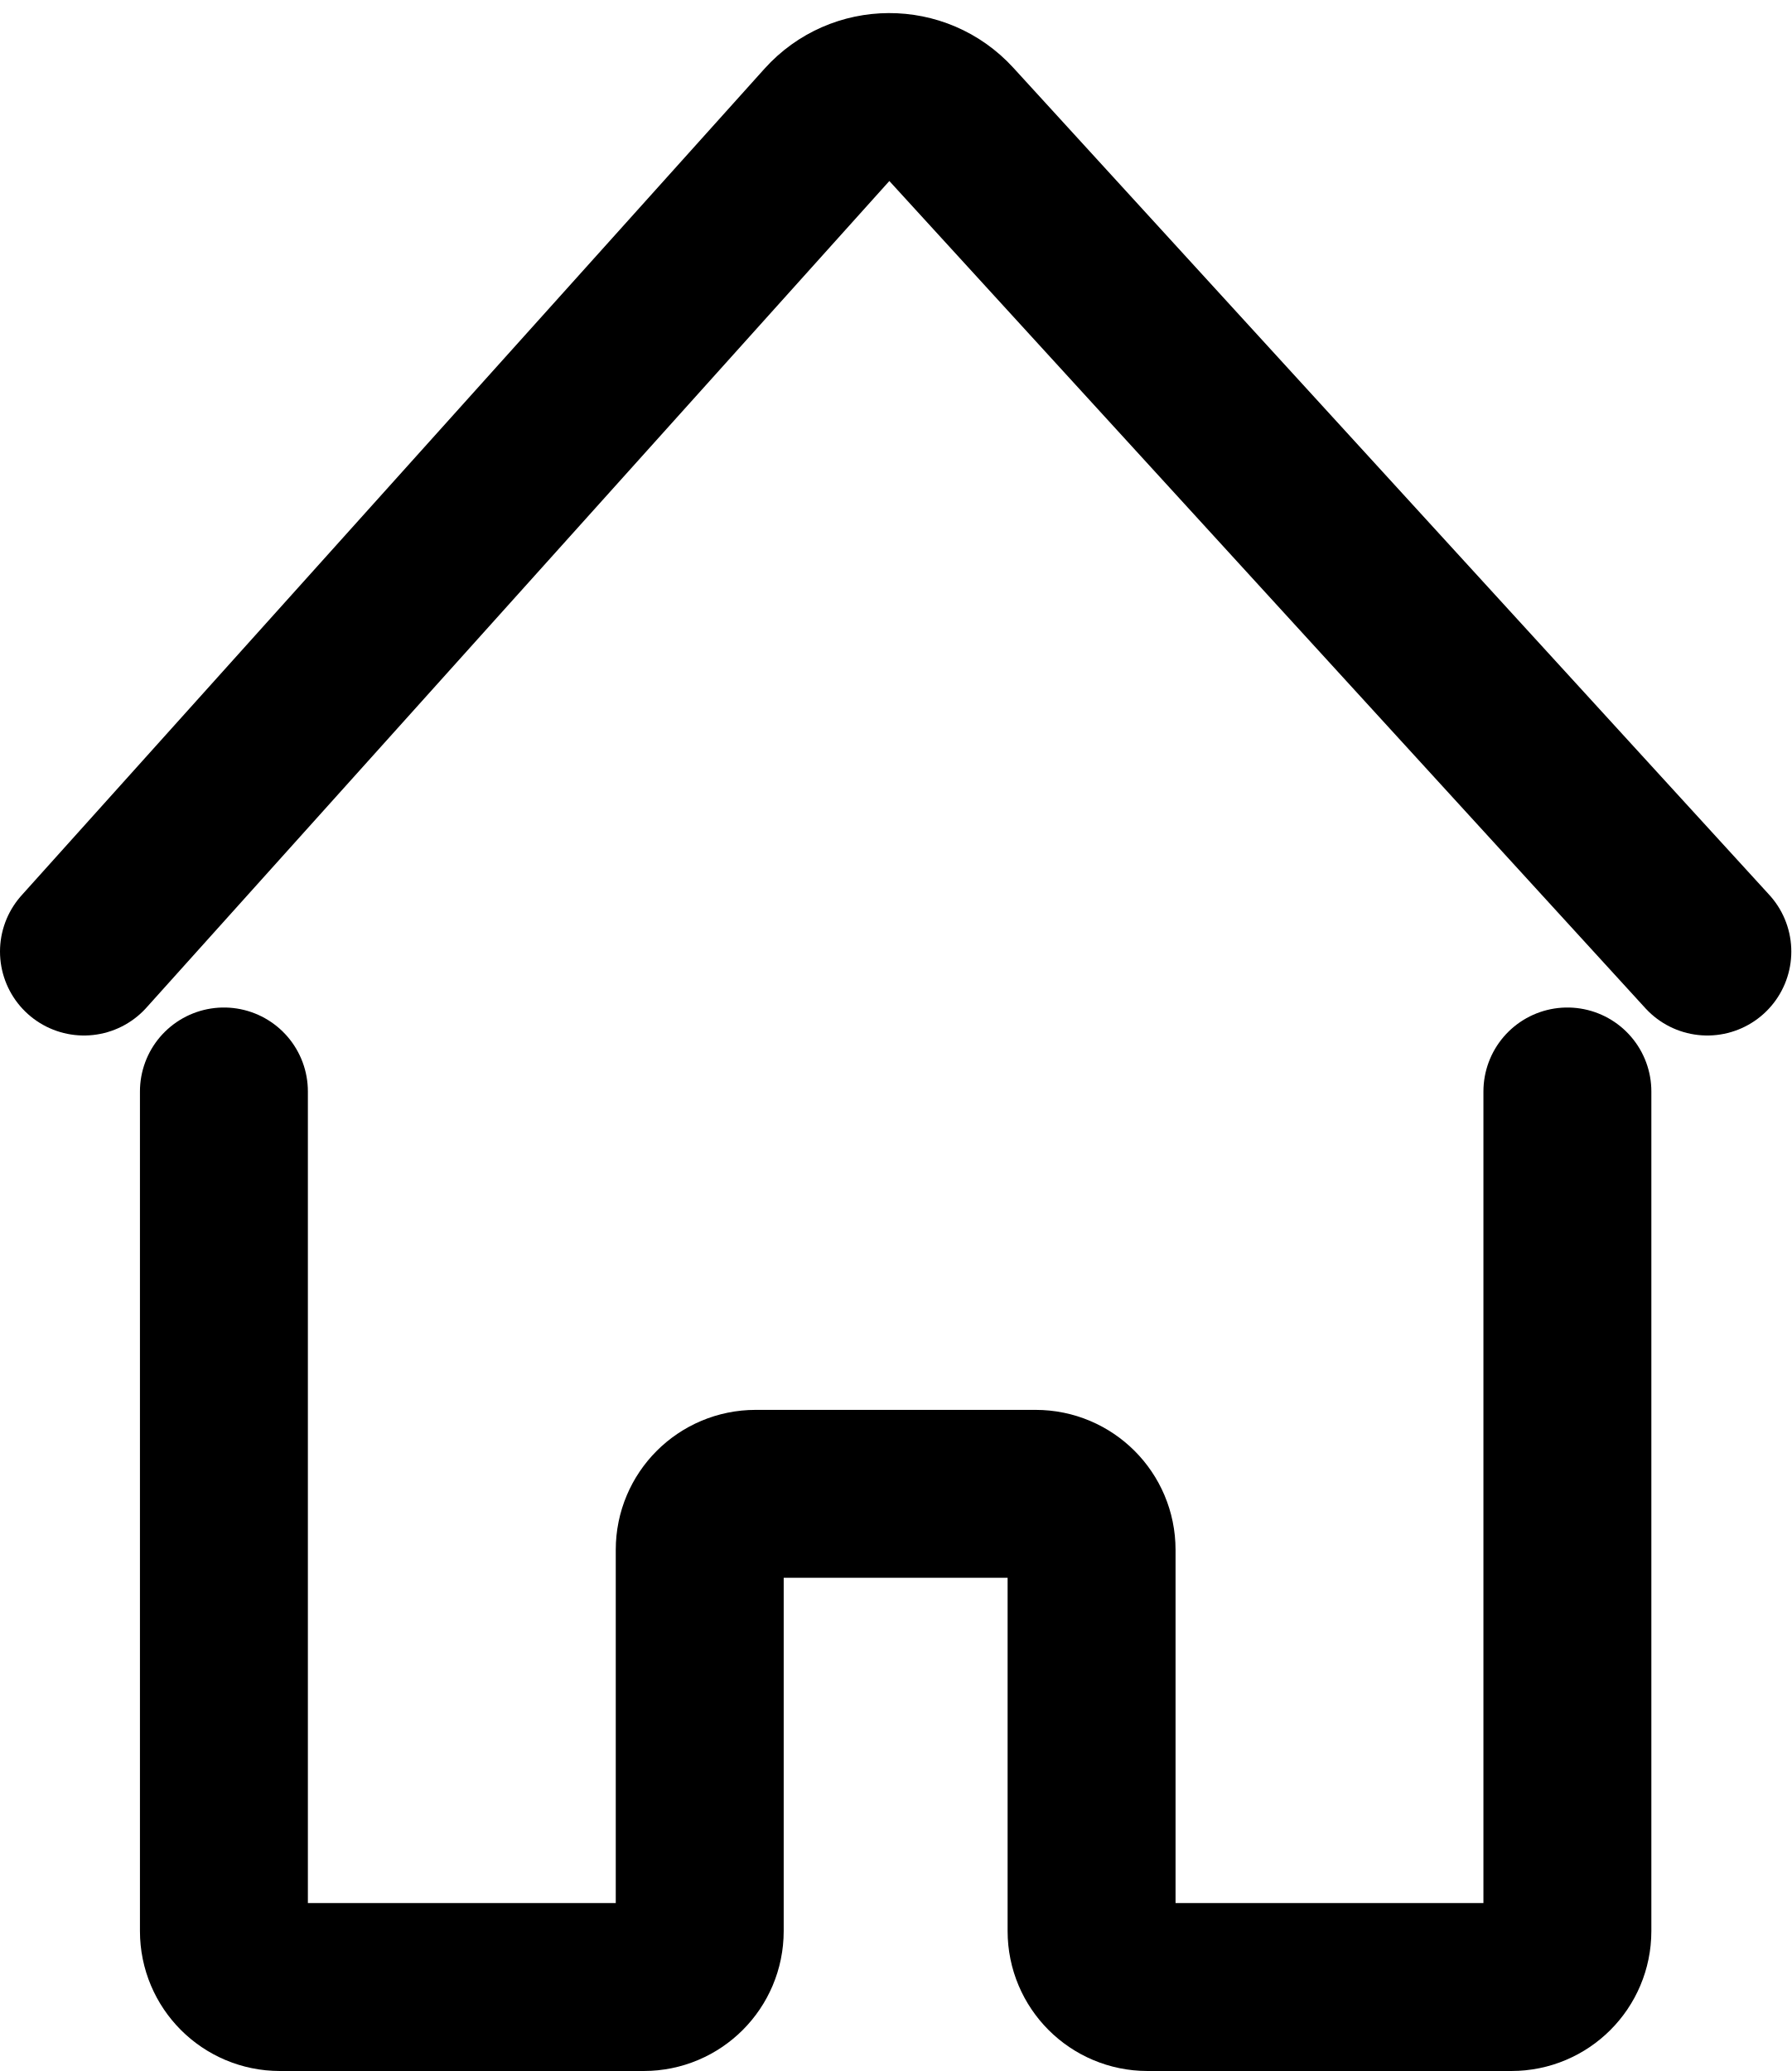
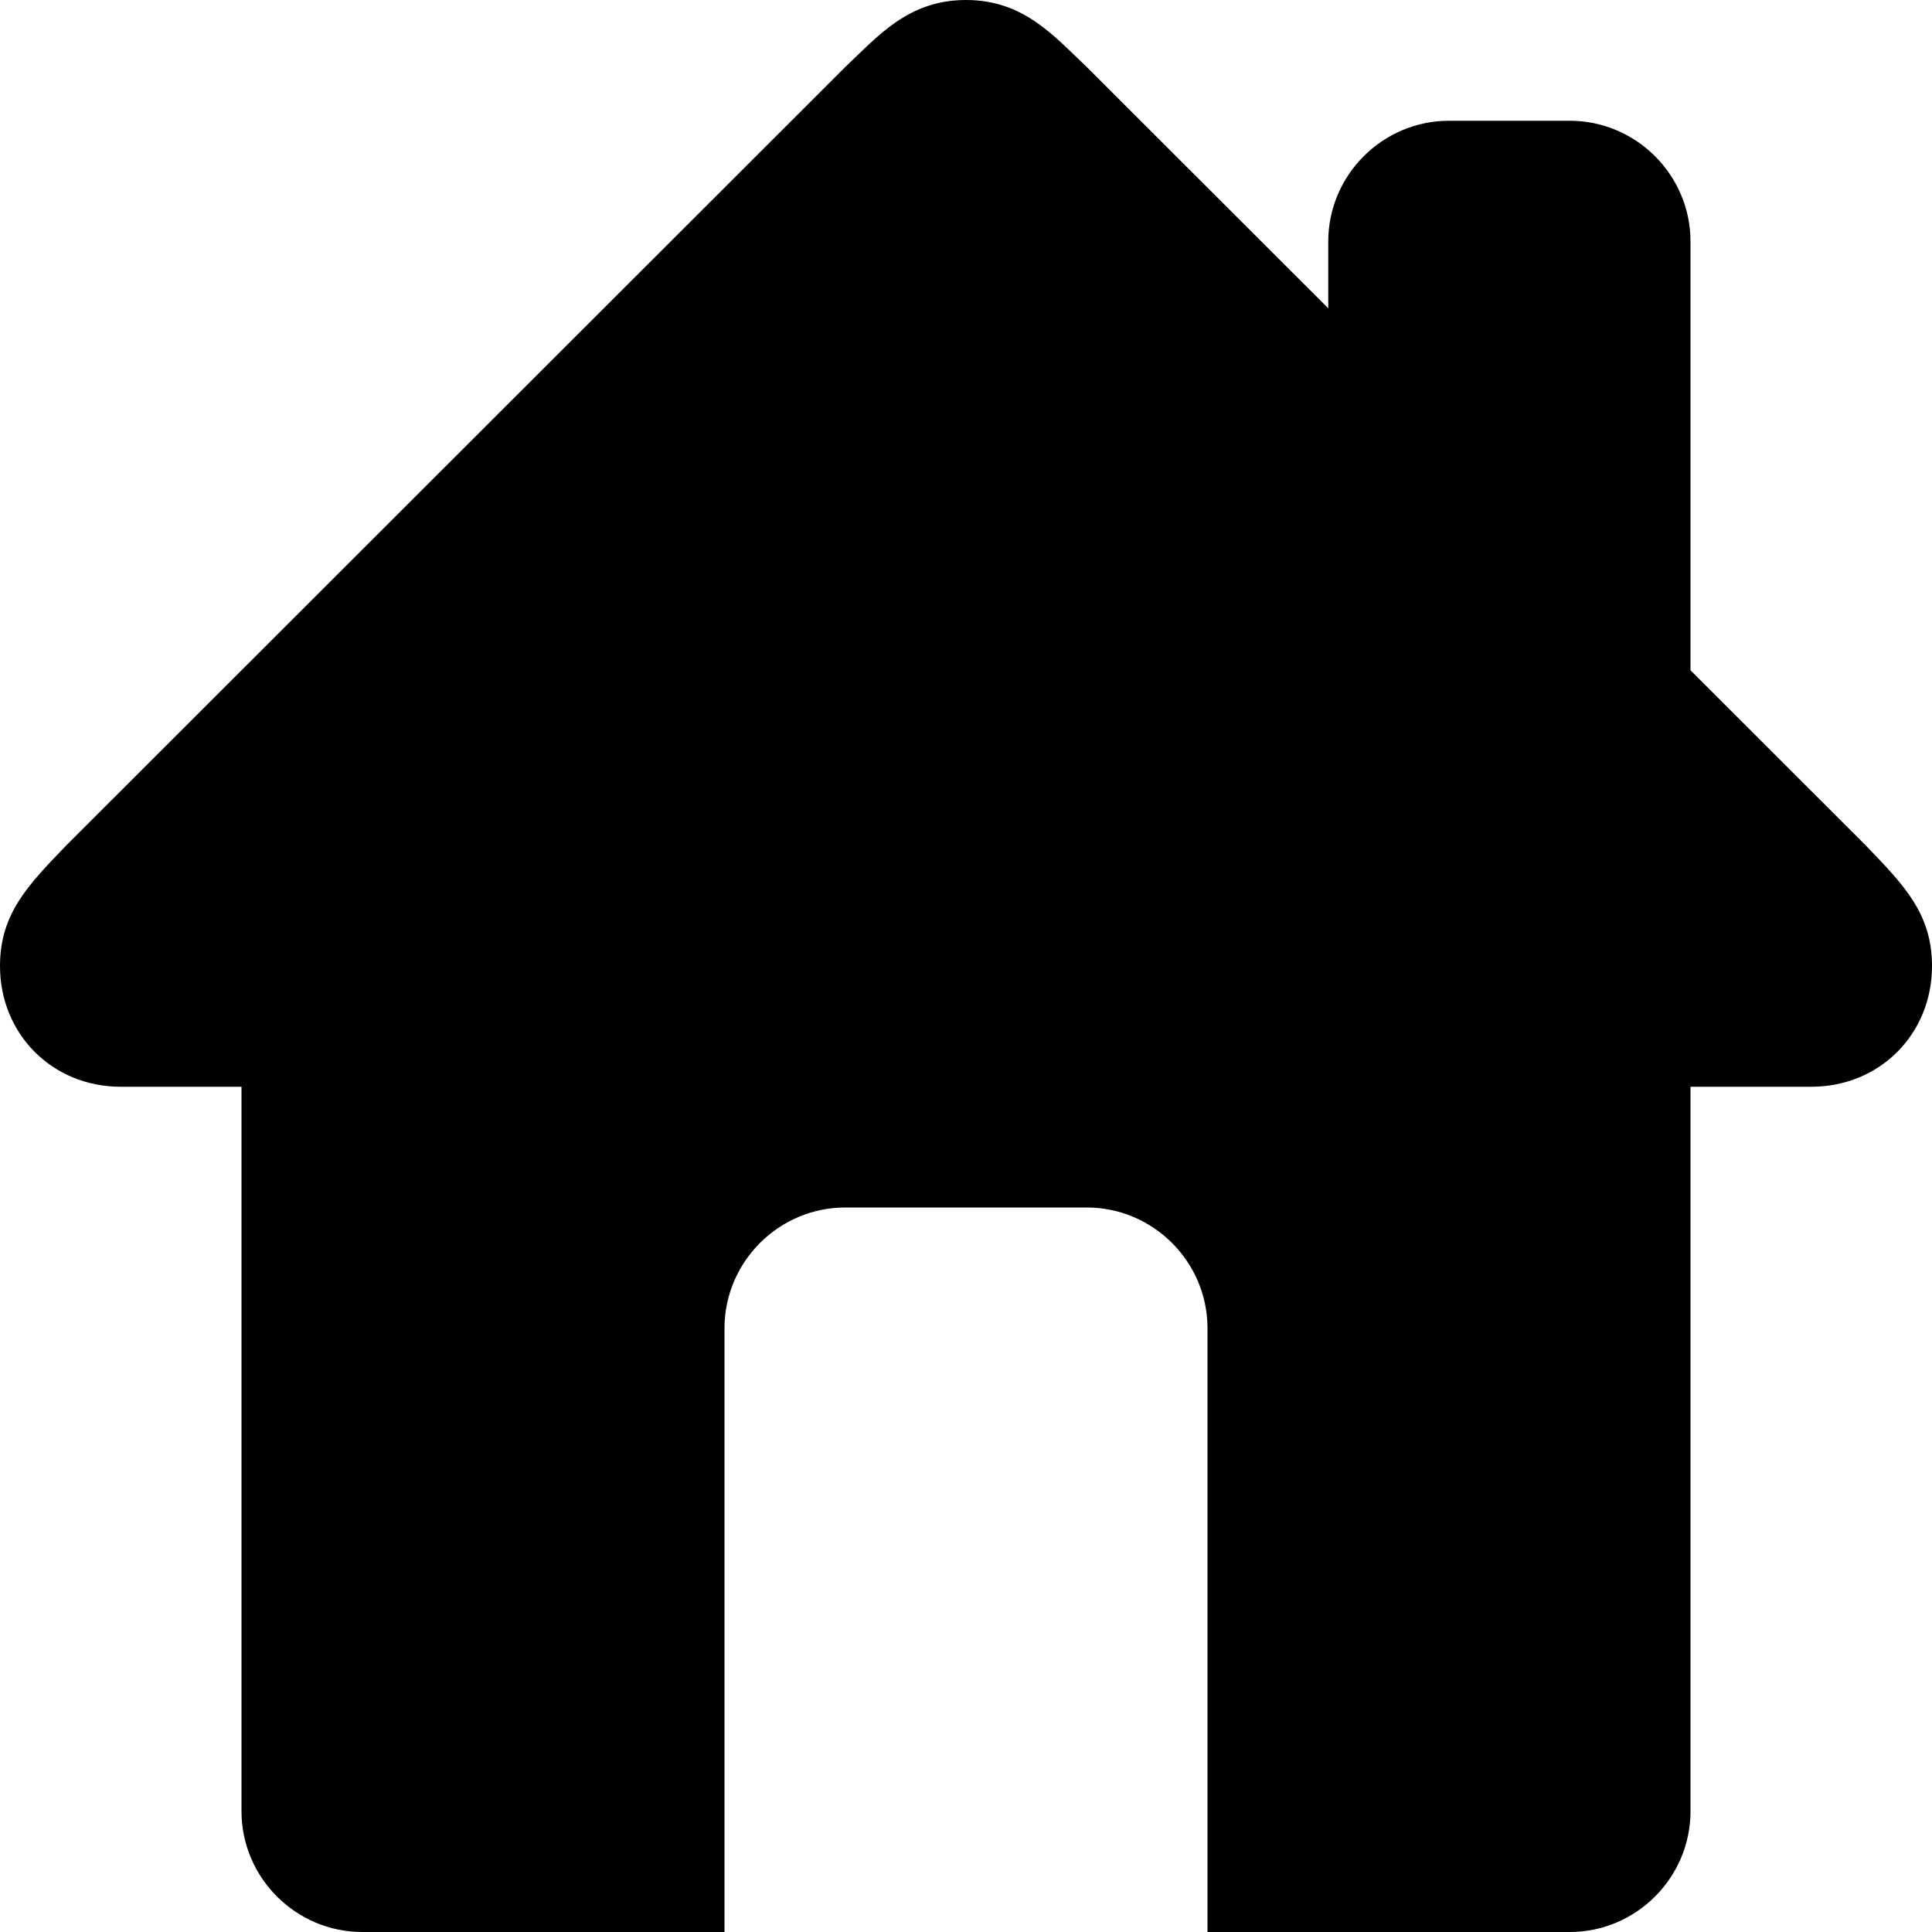
- <svg xmlns="http://www.w3.org/2000/svg" width="64" height="74" viewBox="0 0 64 74" fill="none">
-   <path d="M3 34L29.544 4.462C30.729 3.143 32.793 3.135 33.989 4.444L61 34" stroke="black" stroke-width="6" stroke-linecap="round" />
-   <path d="M56 39V69C56 70.105 55.105 71 54 71H41C39.895 71 39 70.105 39 69V55.377C39 54.272 38.105 53.377 37 53.377H27C25.895 53.377 25 54.272 25 55.377V69C25 70.105 24.105 71 23 71H10C8.895 71 8 70.105 8 69V39" stroke="black" stroke-width="6" stroke-linecap="round" />
+ <svg xmlns="http://www.w3.org/2000/svg" height="16px" id="Layer_1" style="enable-background:new 0 0 16 16;" version="1.1" viewBox="0 0 16 16" width="16px" xml:space="preserve">
+   <path d="M15.45,7L14,5.551V2c0-0.55-0.45-1-1-1h-1c-0.55,0-1,0.45-1,1v0.553L9,0.555C8.727,0.297,8.477,0,8,0S7.273,0.297,7,0.555  L0.55,7C0.238,7.325,0,7.562,0,8c0,0.563,0.432,1,1,1h1v6c0,0.55,0.45,1,1,1h3v-5c0-0.55,0.45-1,1-1h2c0.55,0,1,0.45,1,1v5h3  c0.55,0,1-0.45,1-1V9h1c0.568,0,1-0.437,1-1C16,7.562,15.762,7.325,15.45,7z" />
</svg>
